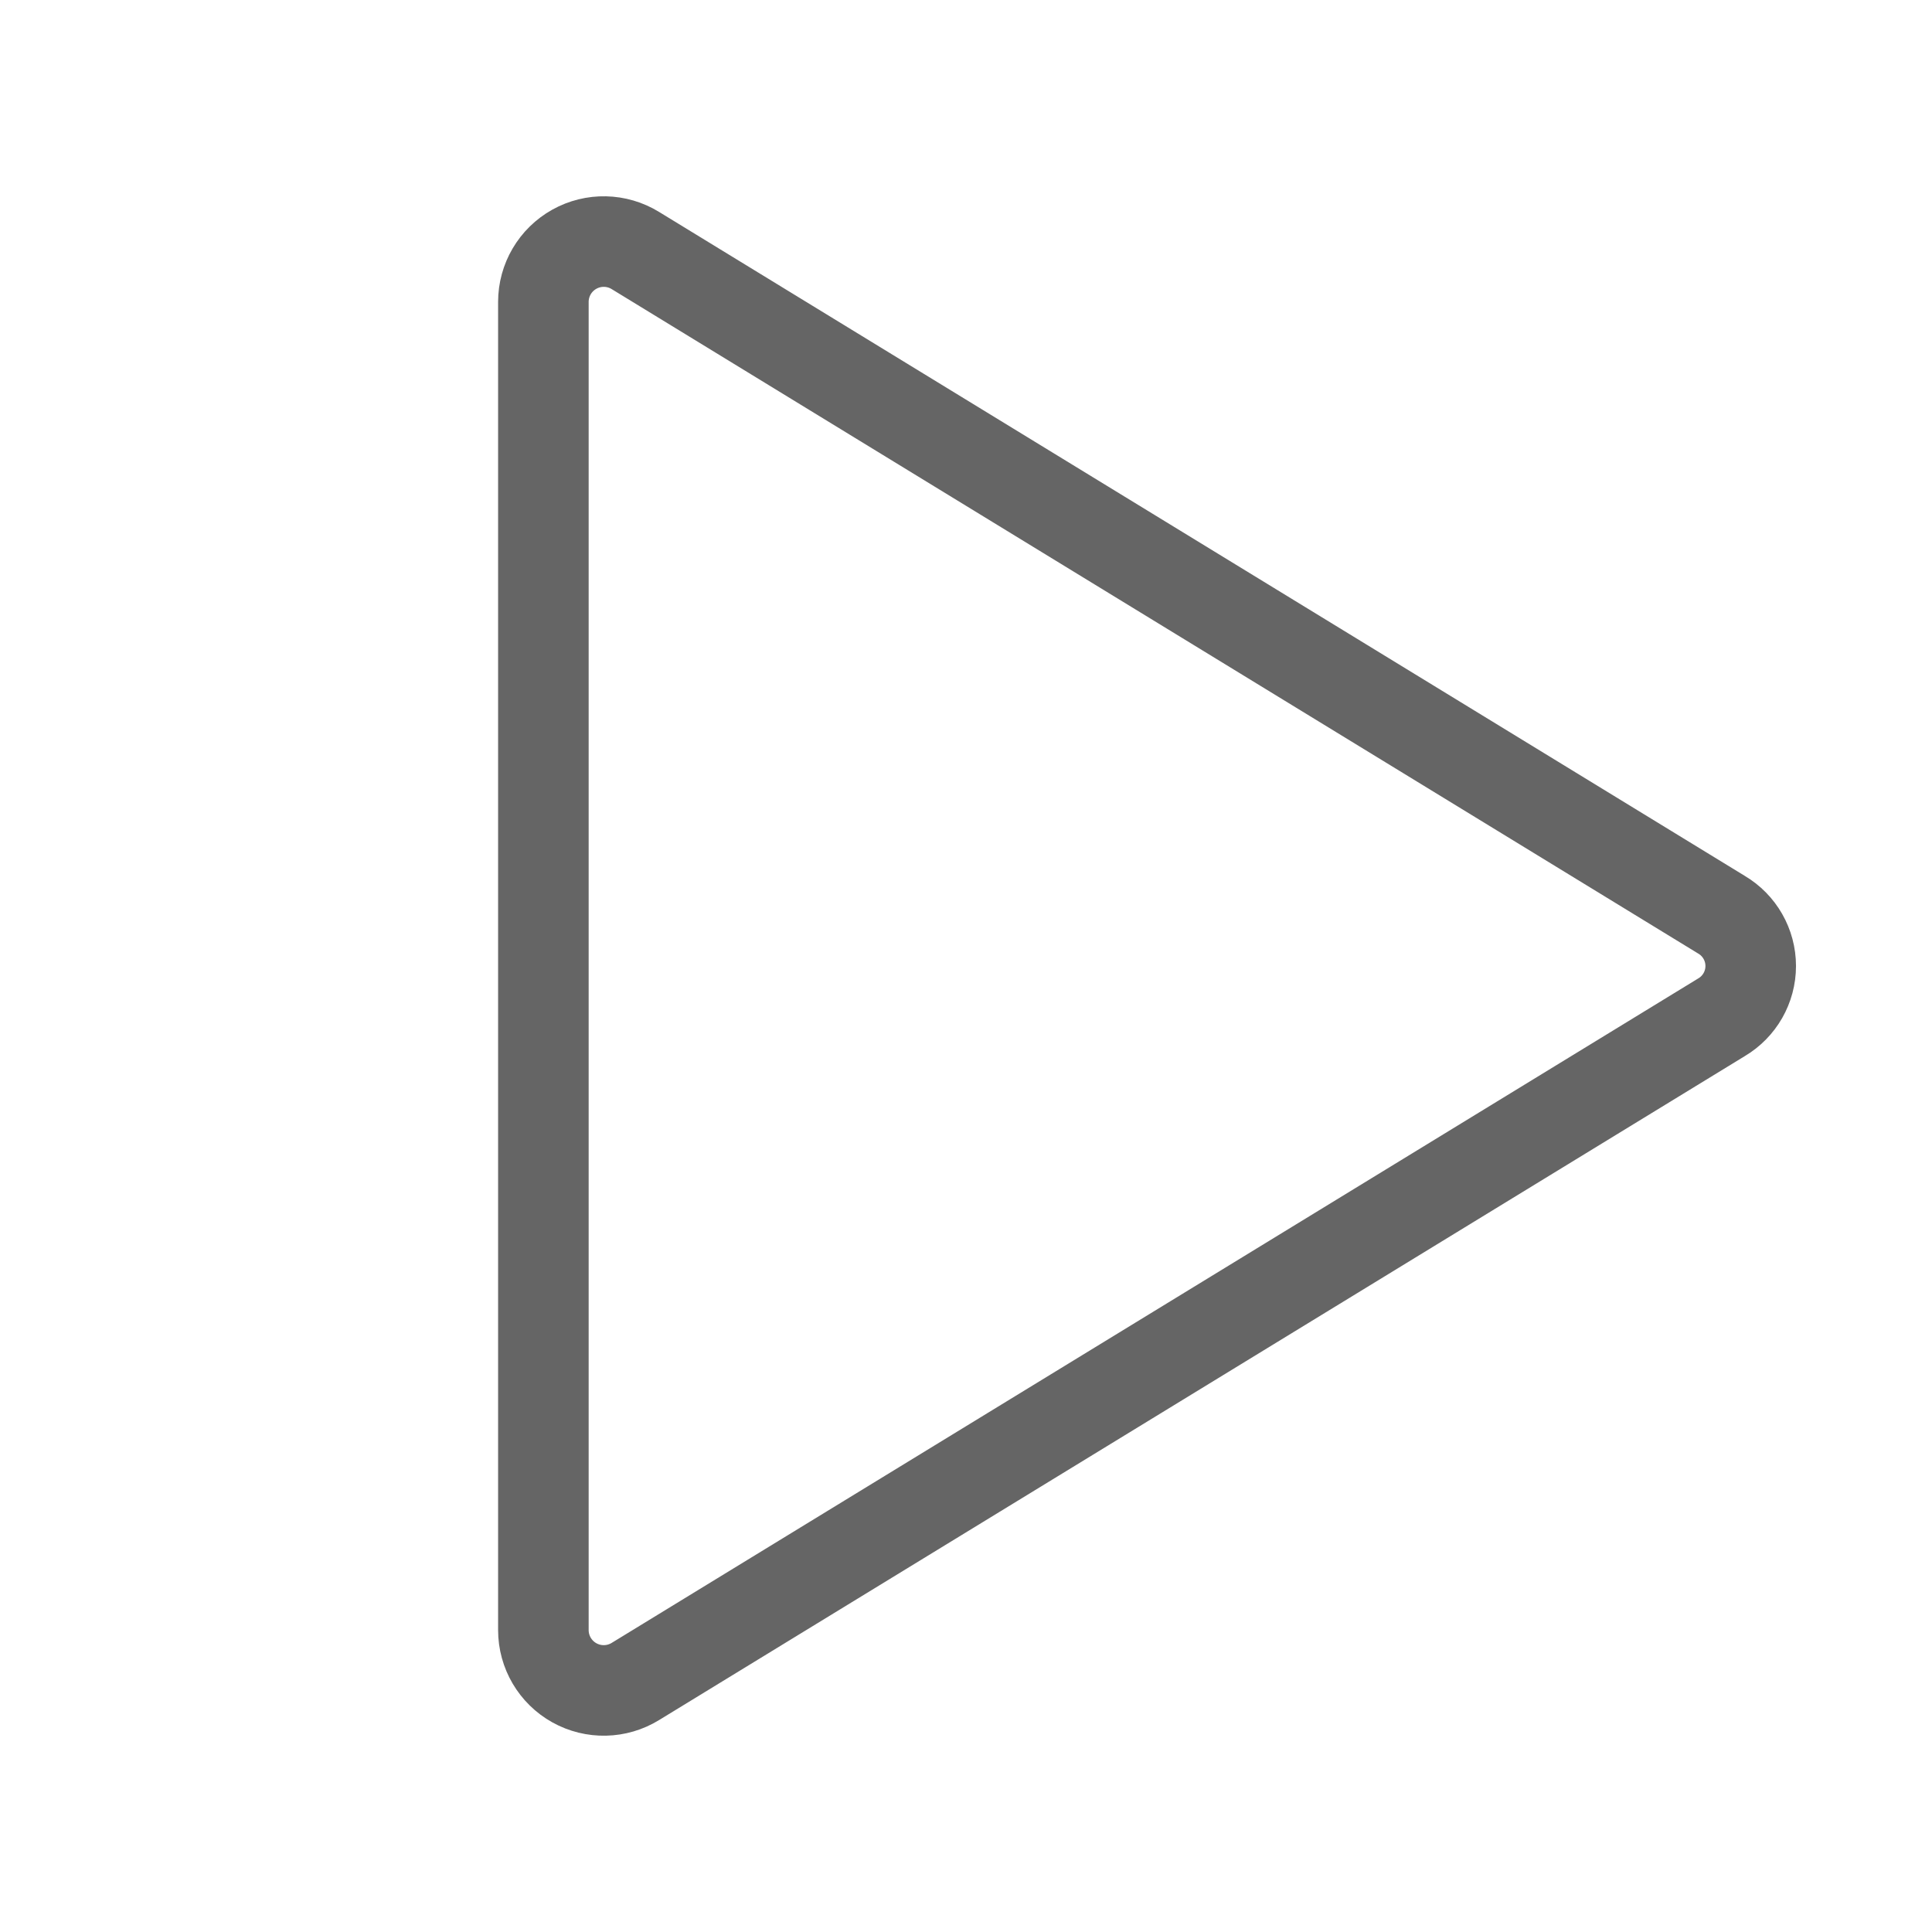
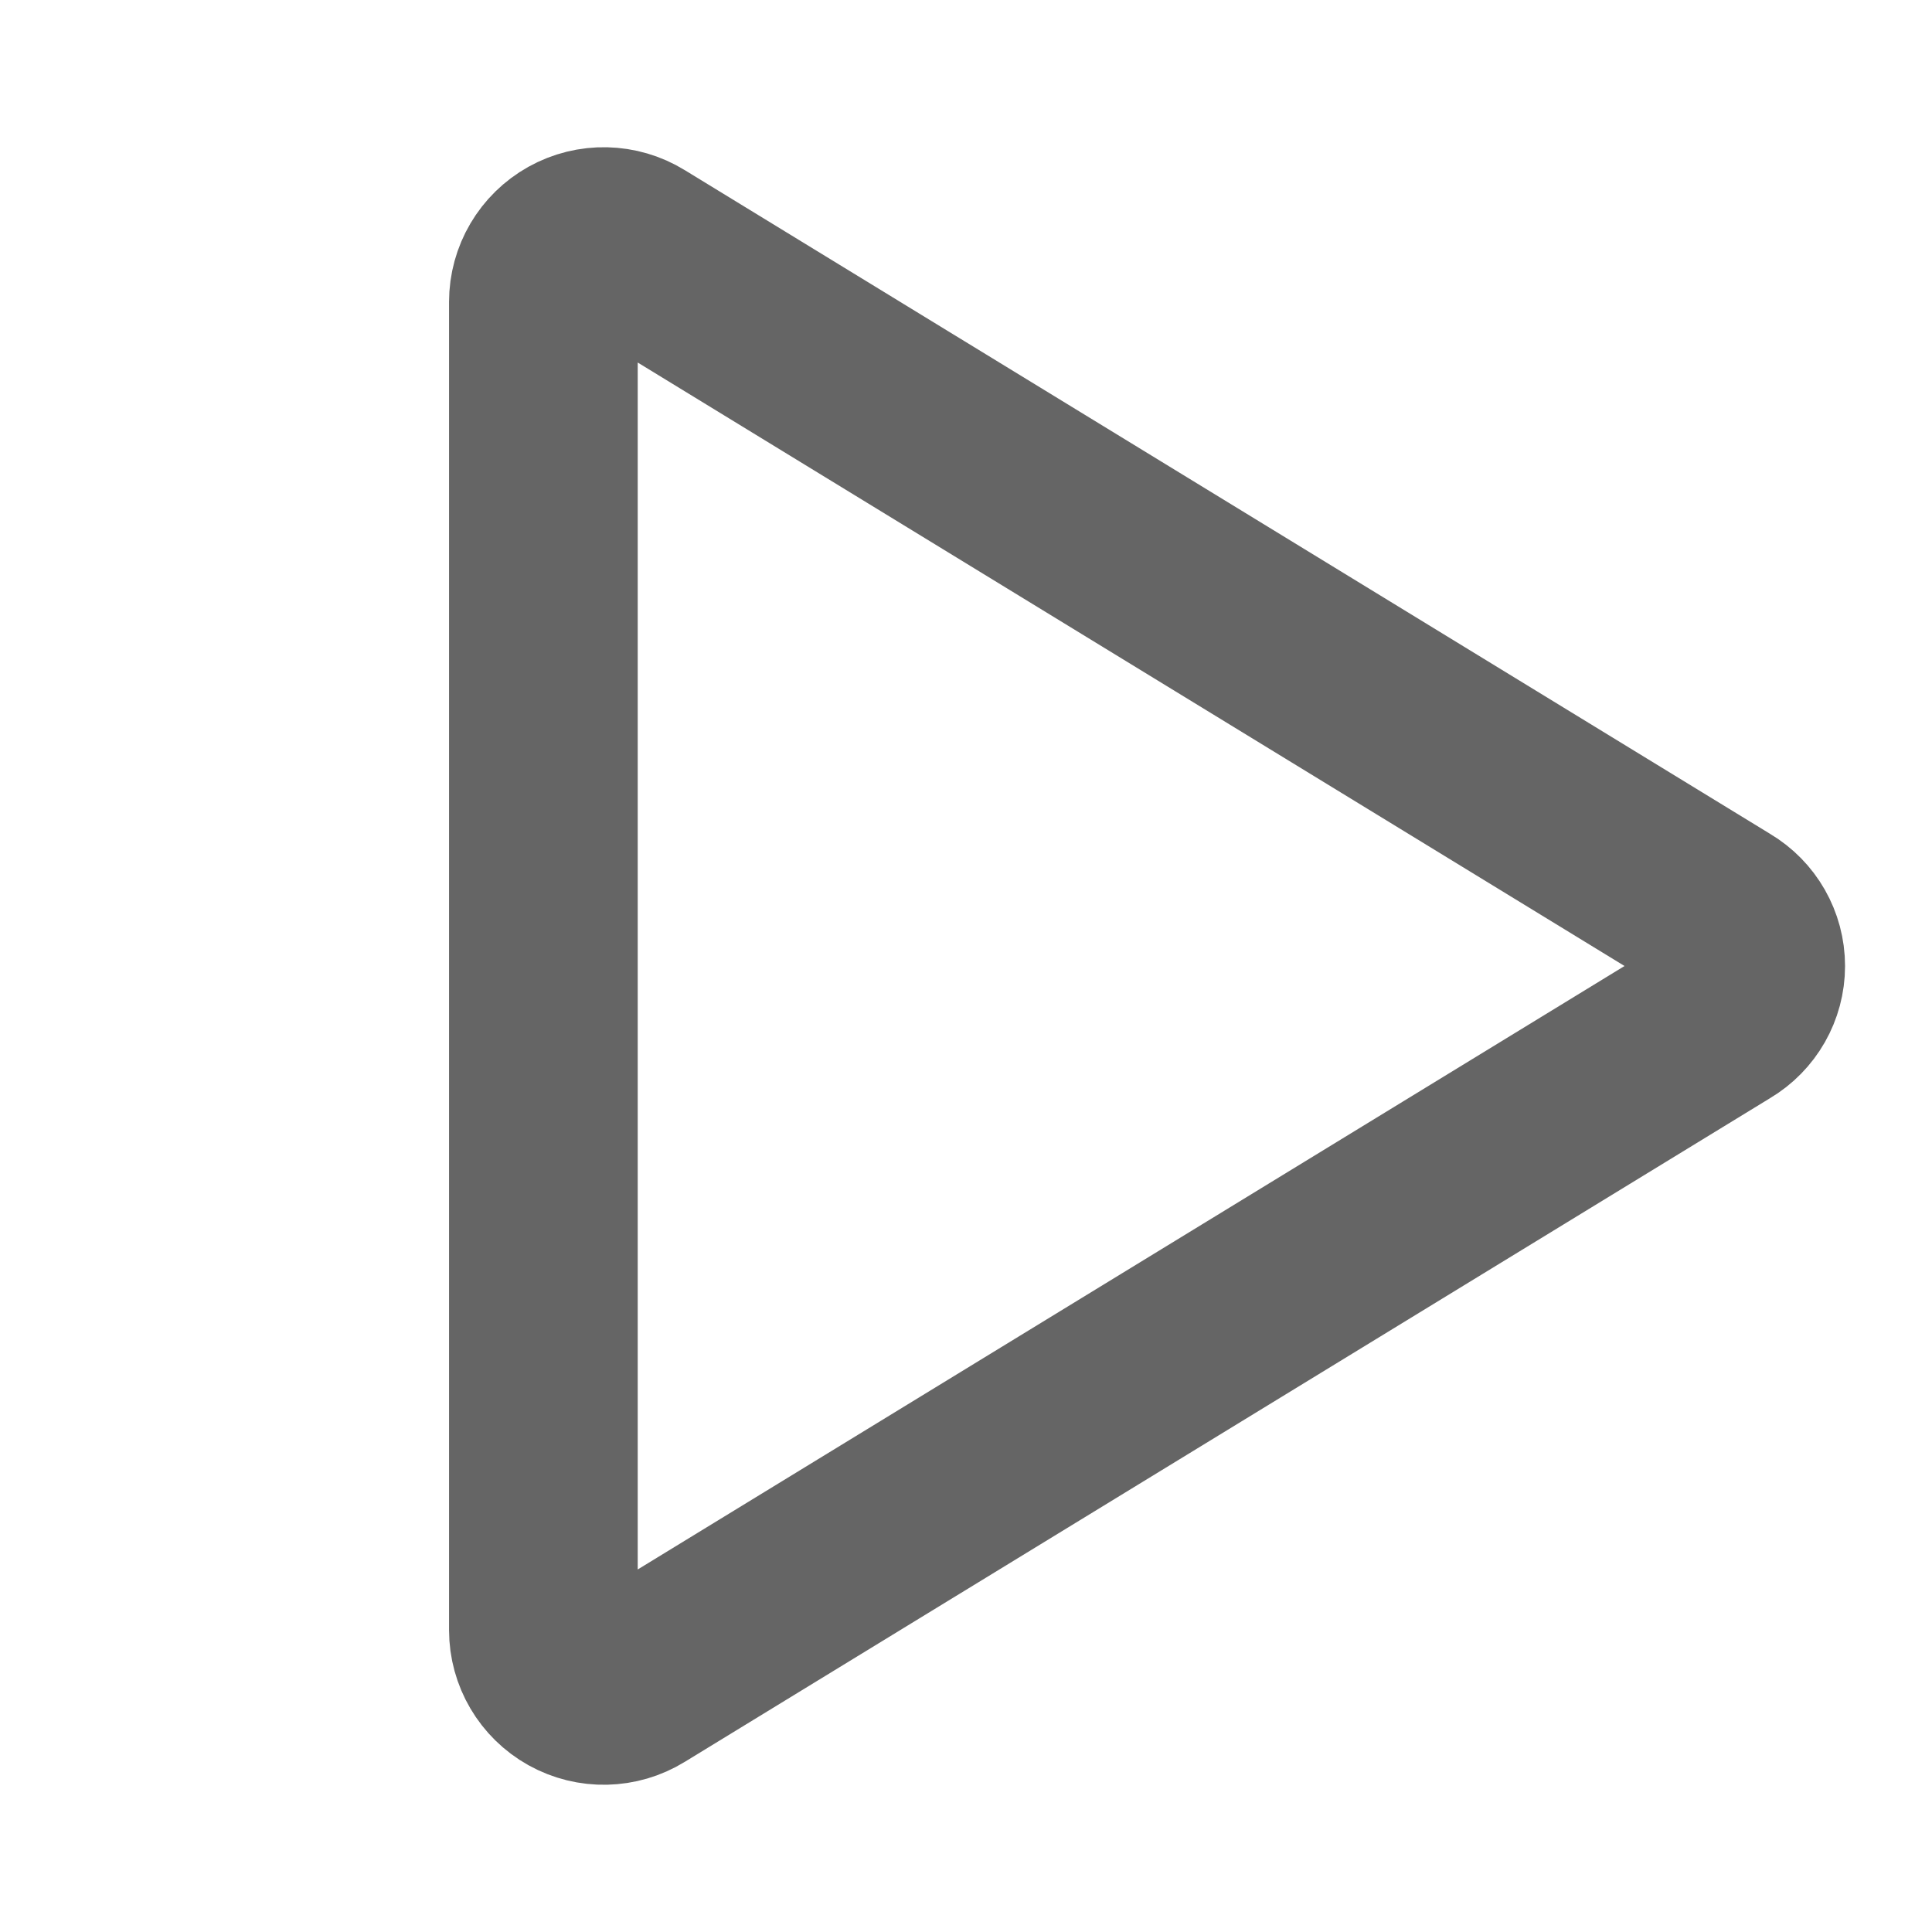
<svg xmlns="http://www.w3.org/2000/svg" viewBox="0 0 256 256">
  <rect fill="none" height="256" width="256" />
-   <path d="M228.1,121.2,84.2,33.2A8,8,0,0,0,72,40V216a8,8,0,0,0,12.2,6.8l143.9-88A7.9,7.9,0,0,0,228.1,121.2Z" fill="none" stroke="#656565" stroke-linecap="round" stroke-linejoin="round" stroke-width="12" />
+   <path d="M228.1,121.2,84.2,33.2A8,8,0,0,0,72,40V216a8,8,0,0,0,12.2,6.8l143.9-88A7.9,7.9,0,0,0,228.1,121.2Z" fill="none" stroke="#656565" stroke-linecap="round" stroke-linejoin="round" stroke-width="25" />
</svg>
